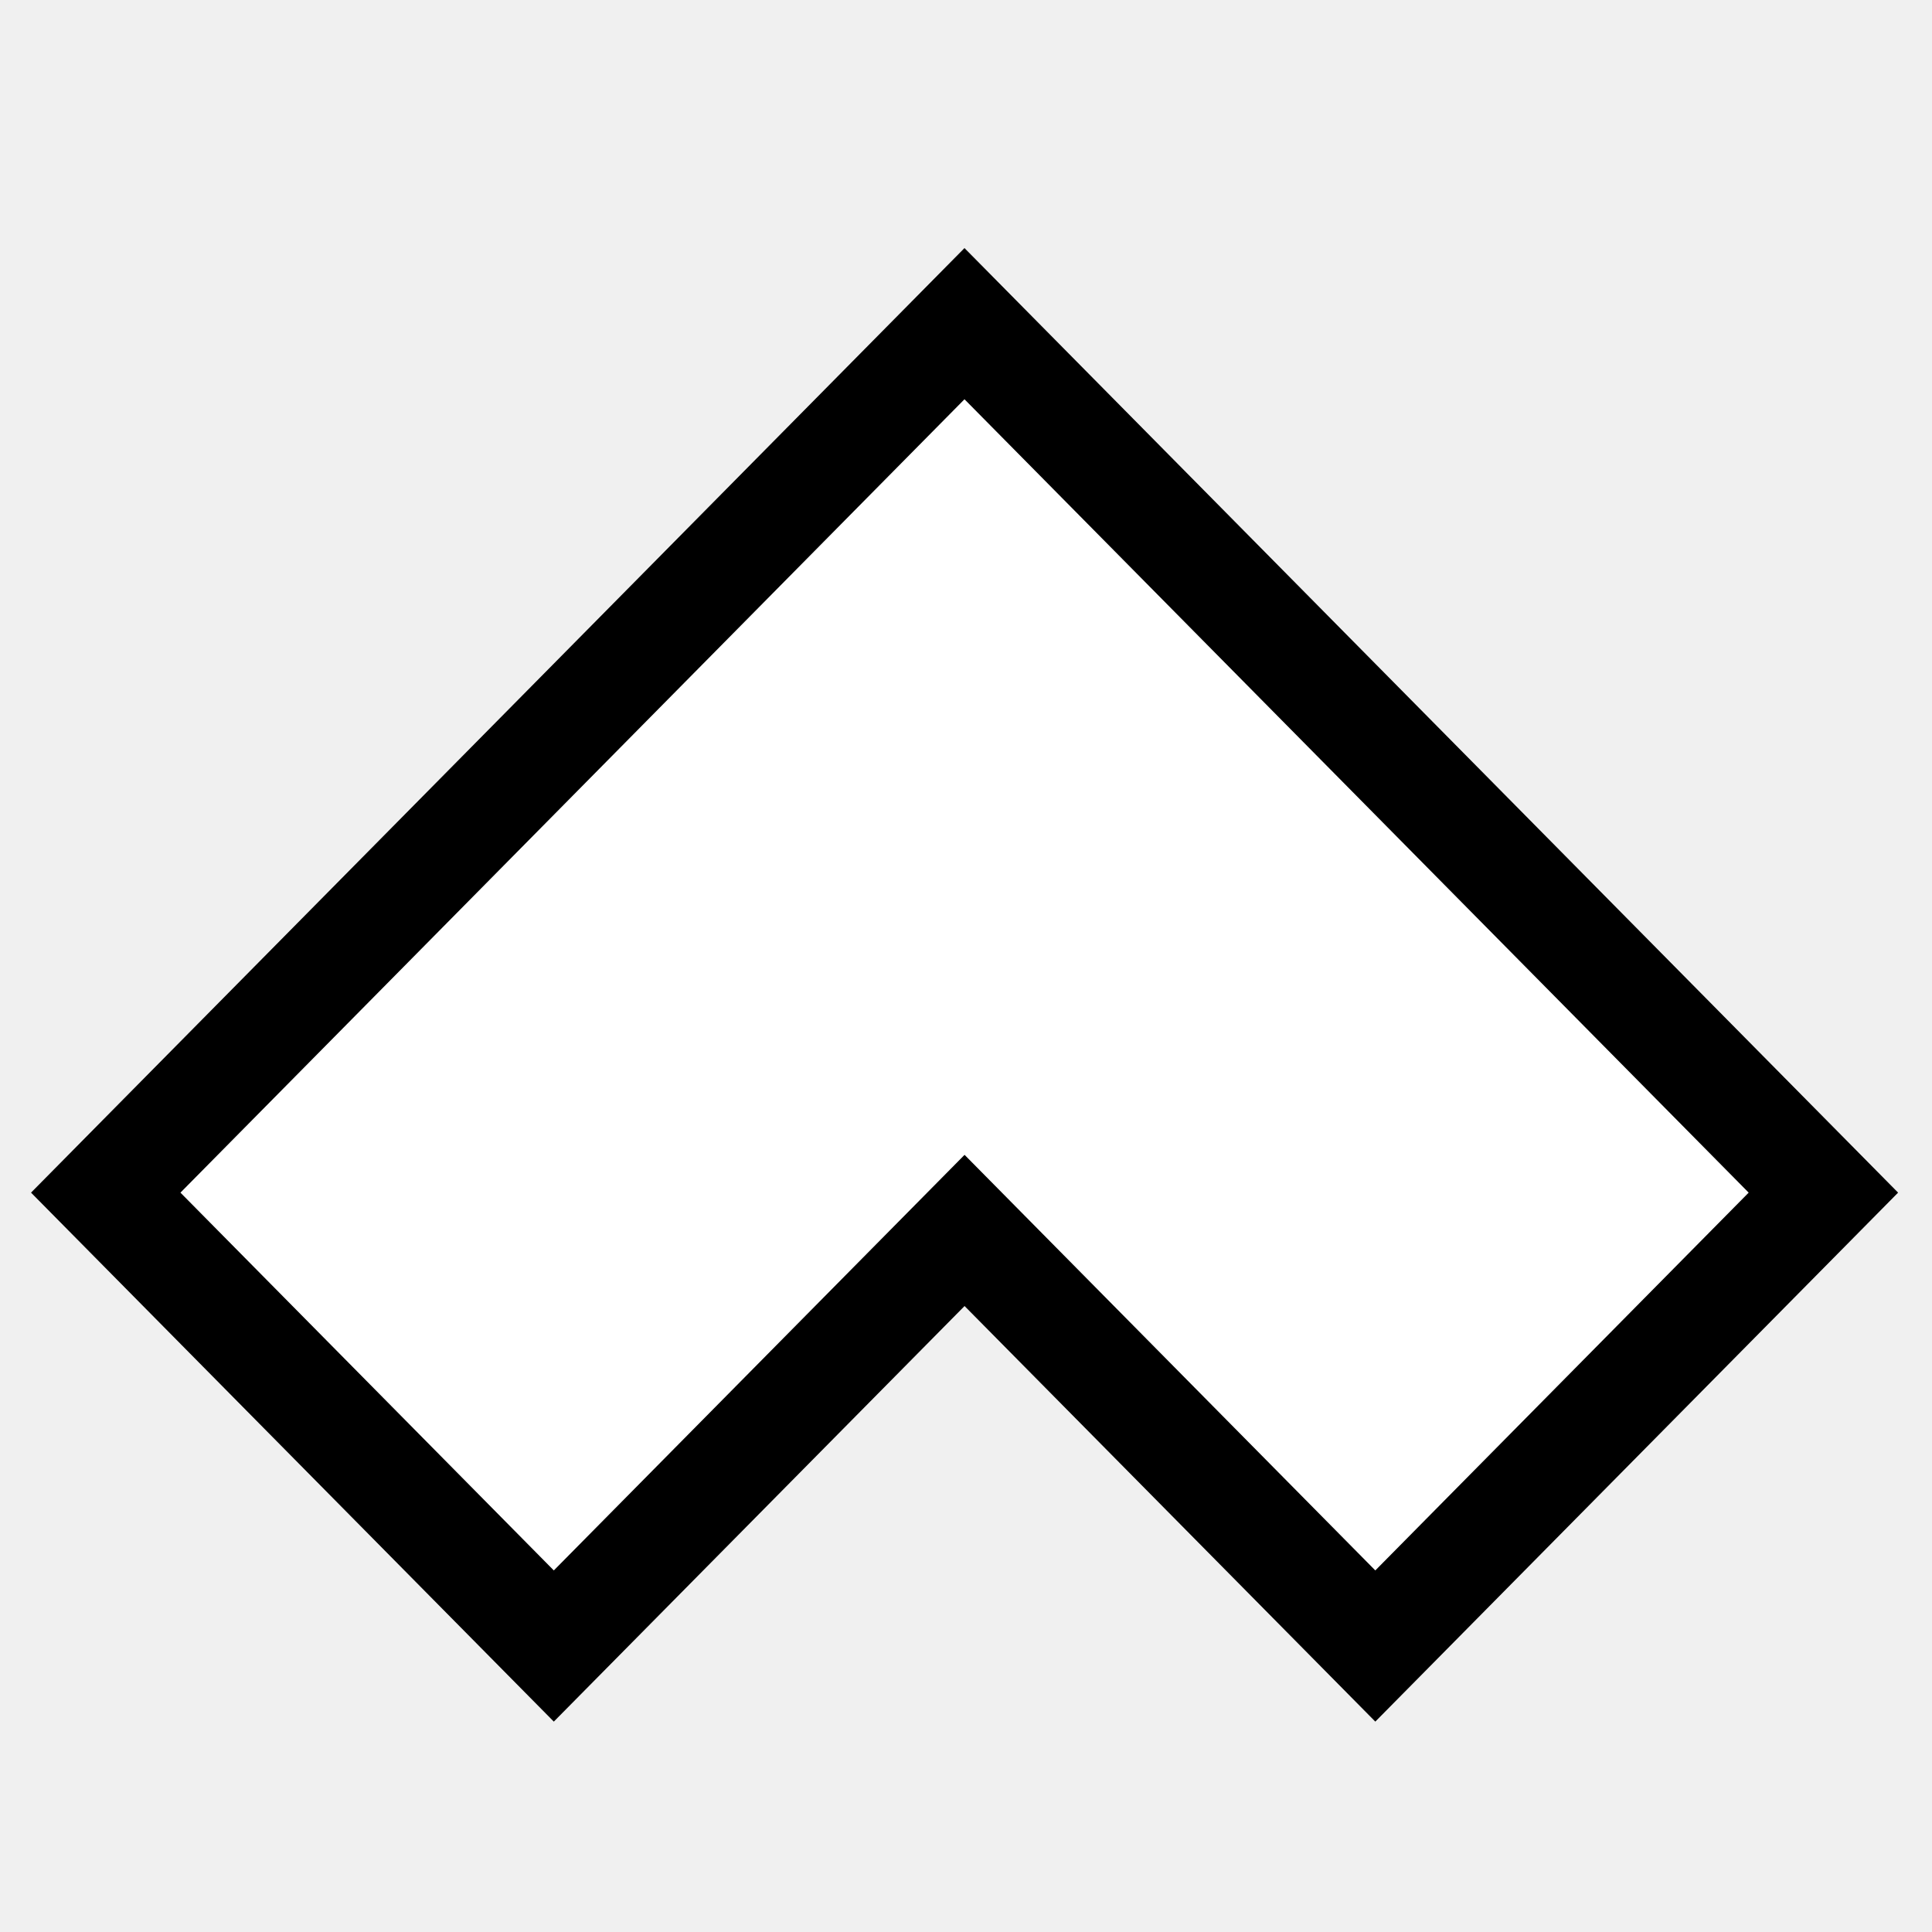
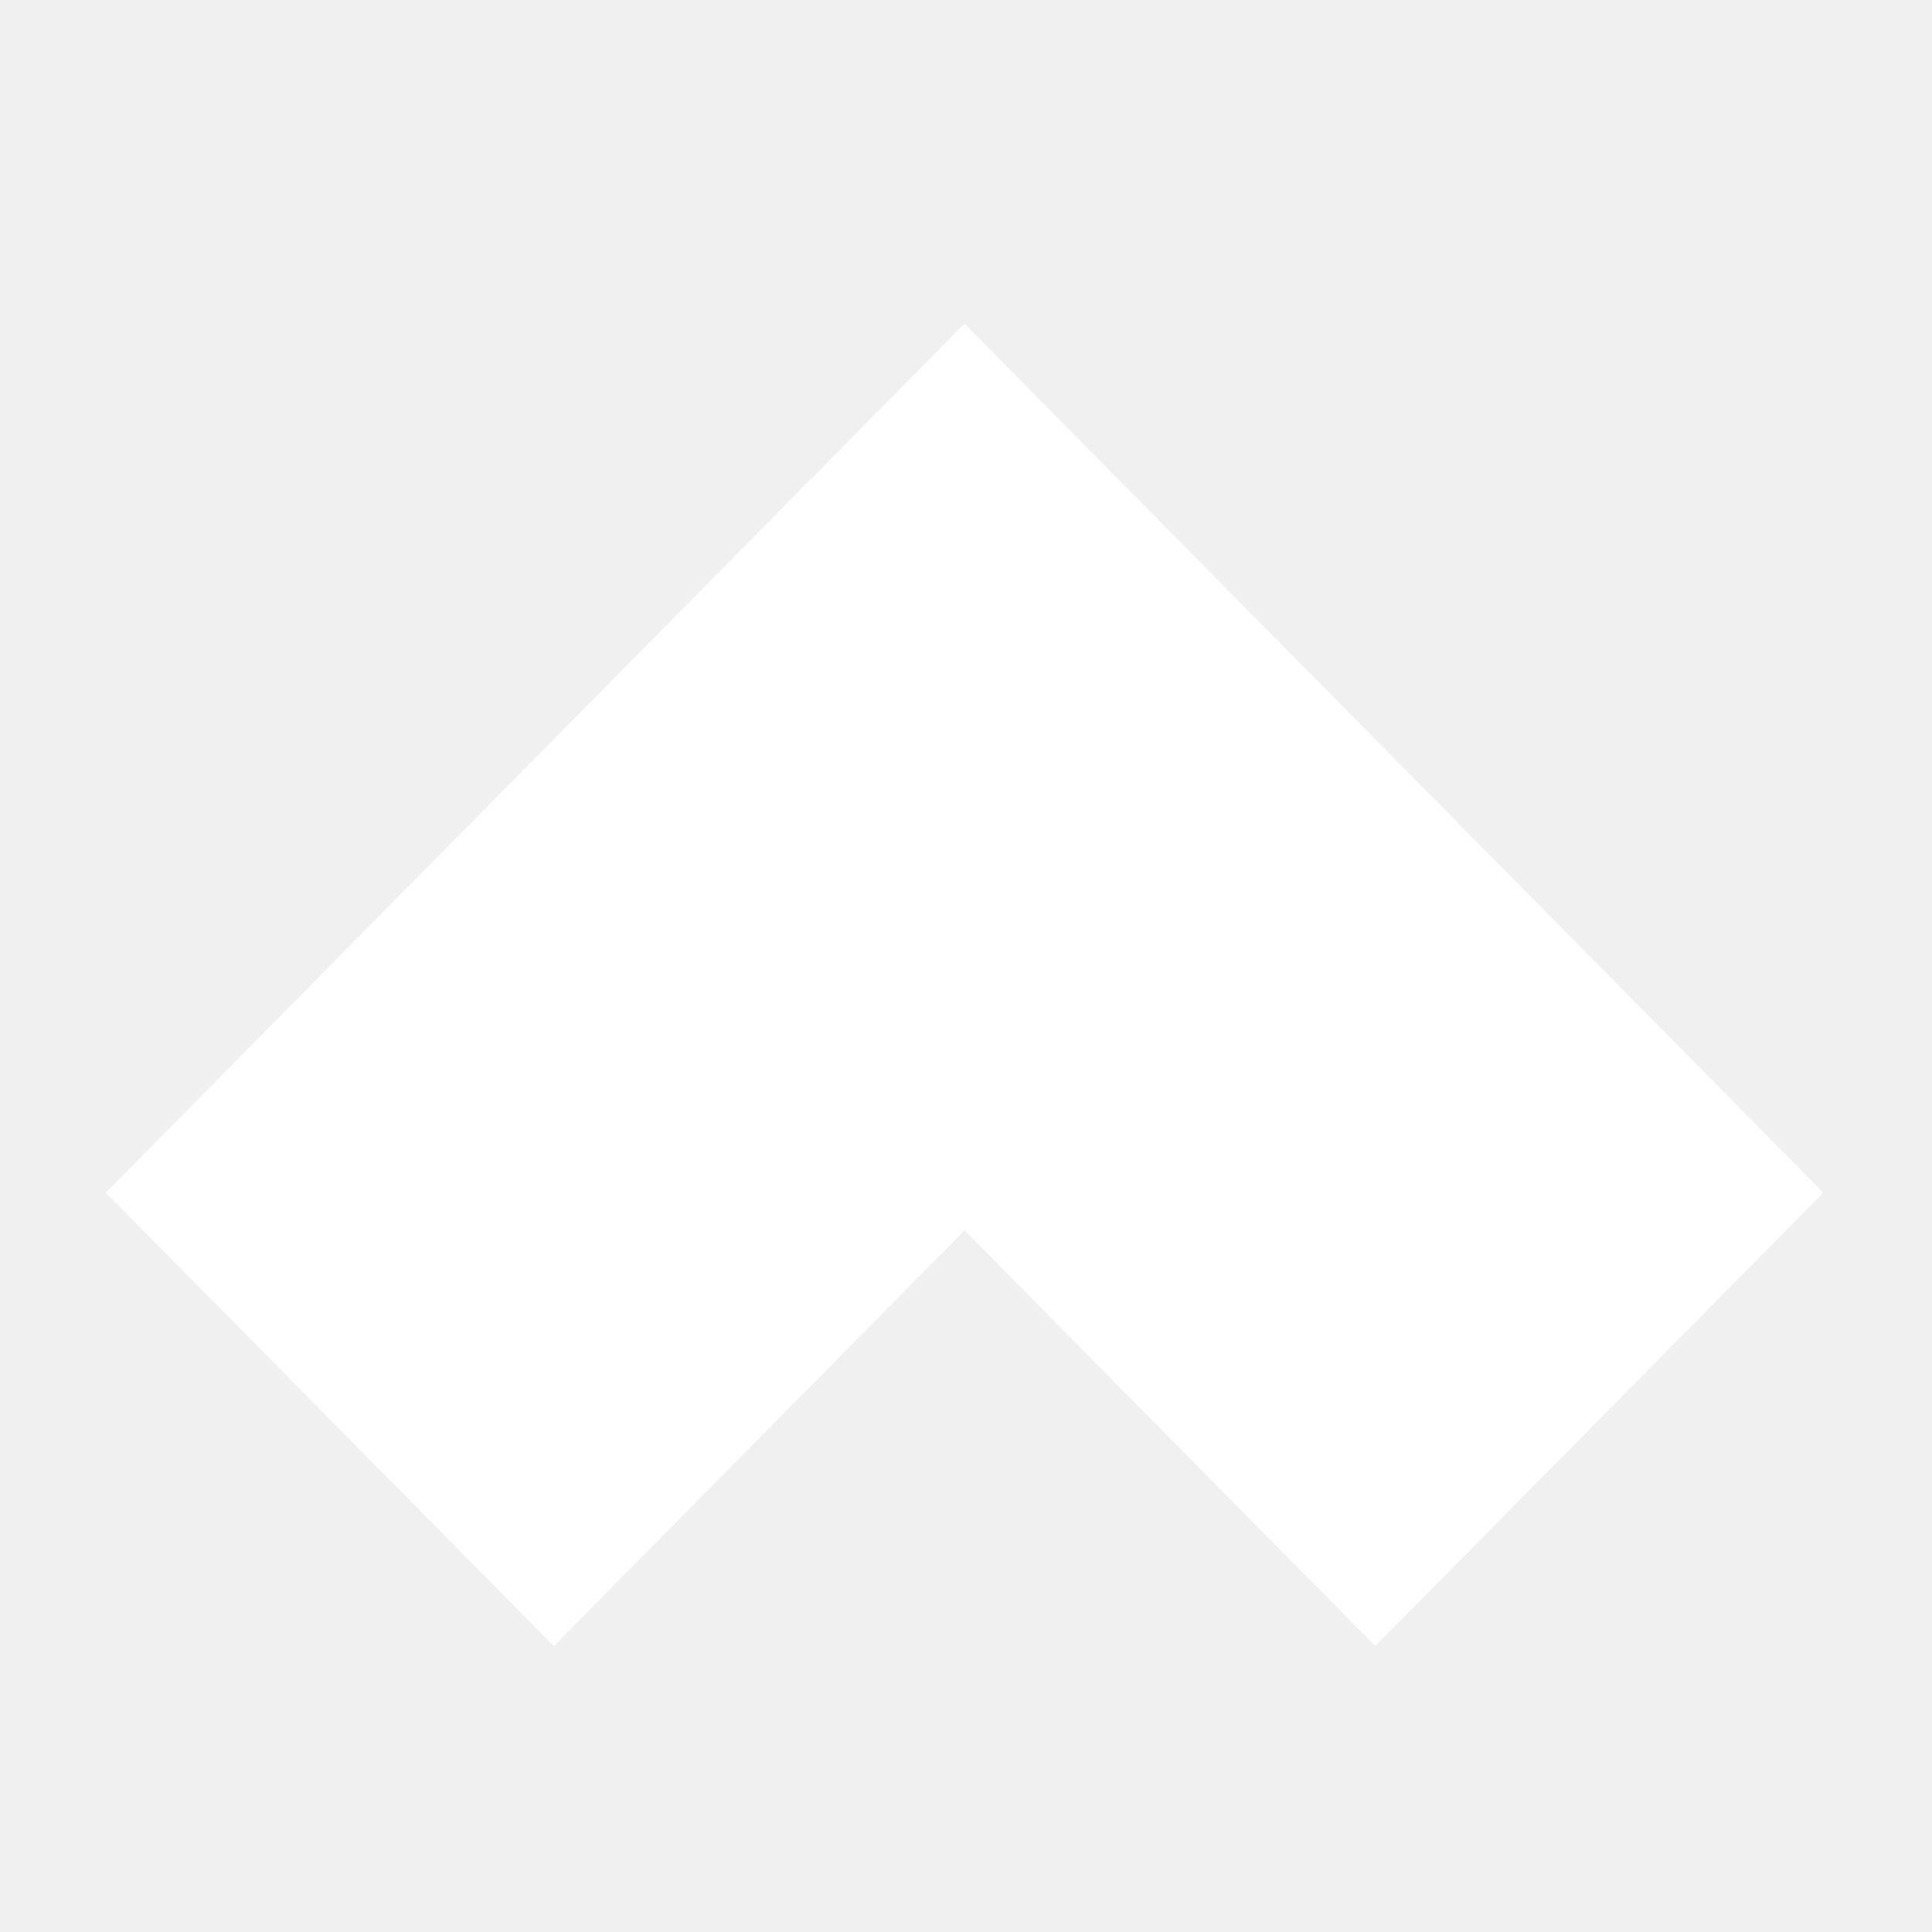
<svg xmlns="http://www.w3.org/2000/svg" width="17" height="17" viewBox="0 0 4.498 4.498" version="1.1" id="svg1500">
  <defs id="defs1494" />
  <g id="layer1" transform="translate(-48.70223,-30.75357)">
    <g style="display:inline;stroke:#000000;stroke-width:1;stroke-miterlimit:4;stroke-dasharray:none;stroke-opacity:1" transform="matrix(0.184504,0,0,0.184504,-117.2242,1.590724)" id="ink_join_miter">
      <rect style="display:inline;opacity:1;fill:none;fill-opacity:1;fill-rule:evenodd;stroke:none;stroke-width:1;stroke-linecap:square;stroke-linejoin:round;stroke-miterlimit:4;stroke-dasharray:none;stroke-dashoffset:0;stroke-opacity:1;marker:none;marker-start:none;marker-mid:none;marker-end:none" id="rect4025" width="24" height="24" x="899.5" y="158.25" />
-       <path style="color:#000000;font-style:normal;font-variant:normal;font-weight:normal;font-stretch:normal;font-size:medium;line-height:normal;font-family:sans-serif;font-variant-ligatures:normal;font-variant-position:normal;font-variant-caps:normal;font-variant-numeric:normal;font-variant-alternates:normal;font-feature-settings:normal;text-indent:0;text-align:start;text-decoration:none;text-decoration-line:none;text-decoration-style:solid;text-decoration-color:#000000;letter-spacing:normal;word-spacing:normal;text-transform:none;writing-mode:lr-tb;direction:ltr;text-orientation:mixed;dominant-baseline:auto;baseline-shift:baseline;text-anchor:start;white-space:normal;shape-padding:0;clip-rule:nonzero;display:inline;overflow:visible;visibility:visible;opacity:1;isolation:auto;mix-blend-mode:normal;color-interpolation:sRGB;color-interpolation-filters:linearRGB;solid-color:#000000;solid-opacity:1;vector-effect:none;fill:#ffffff;fill-opacity:1;fill-rule:nonzero;stroke:#000000;stroke-width:1.341;stroke-linecap:butt;stroke-linejoin:miter;stroke-miterlimit:4;stroke-dasharray:none;stroke-dashoffset:0;stroke-opacity:1;color-rendering:auto;image-rendering:auto;shape-rendering:auto;text-rendering:auto;enable-background:accumulate" d="m 911.481,162.145 -10.836,10.965 5.654,5.721 5.183,-5.244 5.183,5.244 5.654,-5.721 z" id="rect2111" />
+       <path style="color:#000000;font-style:normal;font-variant:normal;font-weight:normal;font-stretch:normal;font-size:medium;line-height:normal;font-family:sans-serif;font-variant-ligatures:normal;font-variant-position:normal;font-variant-caps:normal;font-variant-numeric:normal;font-variant-alternates:normal;font-feature-settings:normal;text-indent:0;text-align:start;text-decoration:none;text-decoration-line:none;text-decoration-style:solid;text-decoration-color:#000000;letter-spacing:normal;word-spacing:normal;text-transform:none;writing-mode:lr-tb;direction:ltr;text-orientation:mixed;dominant-baseline:auto;baseline-shift:baseline;text-anchor:start;white-space:normal;shape-padding:0;clip-rule:nonzero;display:inline;overflow:visible;visibility:visible;opacity:1;isolation:auto;mix-blend-mode:normal;color-interpolation:sRGB;color-interpolation-filters:linearRGB;solid-color:#000000;solid-opacity:1;vector-effect:none;fill:#ffffff;fill-opacity:1;fill-rule:nonzero;stroke:none;stroke-width:1.341;stroke-linecap:butt;stroke-linejoin:miter;stroke-miterlimit:4;stroke-dasharray:none;stroke-dashoffset:0;stroke-opacity:1;color-rendering:auto;image-rendering:auto;shape-rendering:auto;text-rendering:auto;enable-background:accumulate" d="m 911.481,162.145 -10.836,10.965 5.654,5.721 5.183,-5.244 5.183,5.244 5.654,-5.721 z" id="rect2111" />
    </g>
  </g>
</svg>
